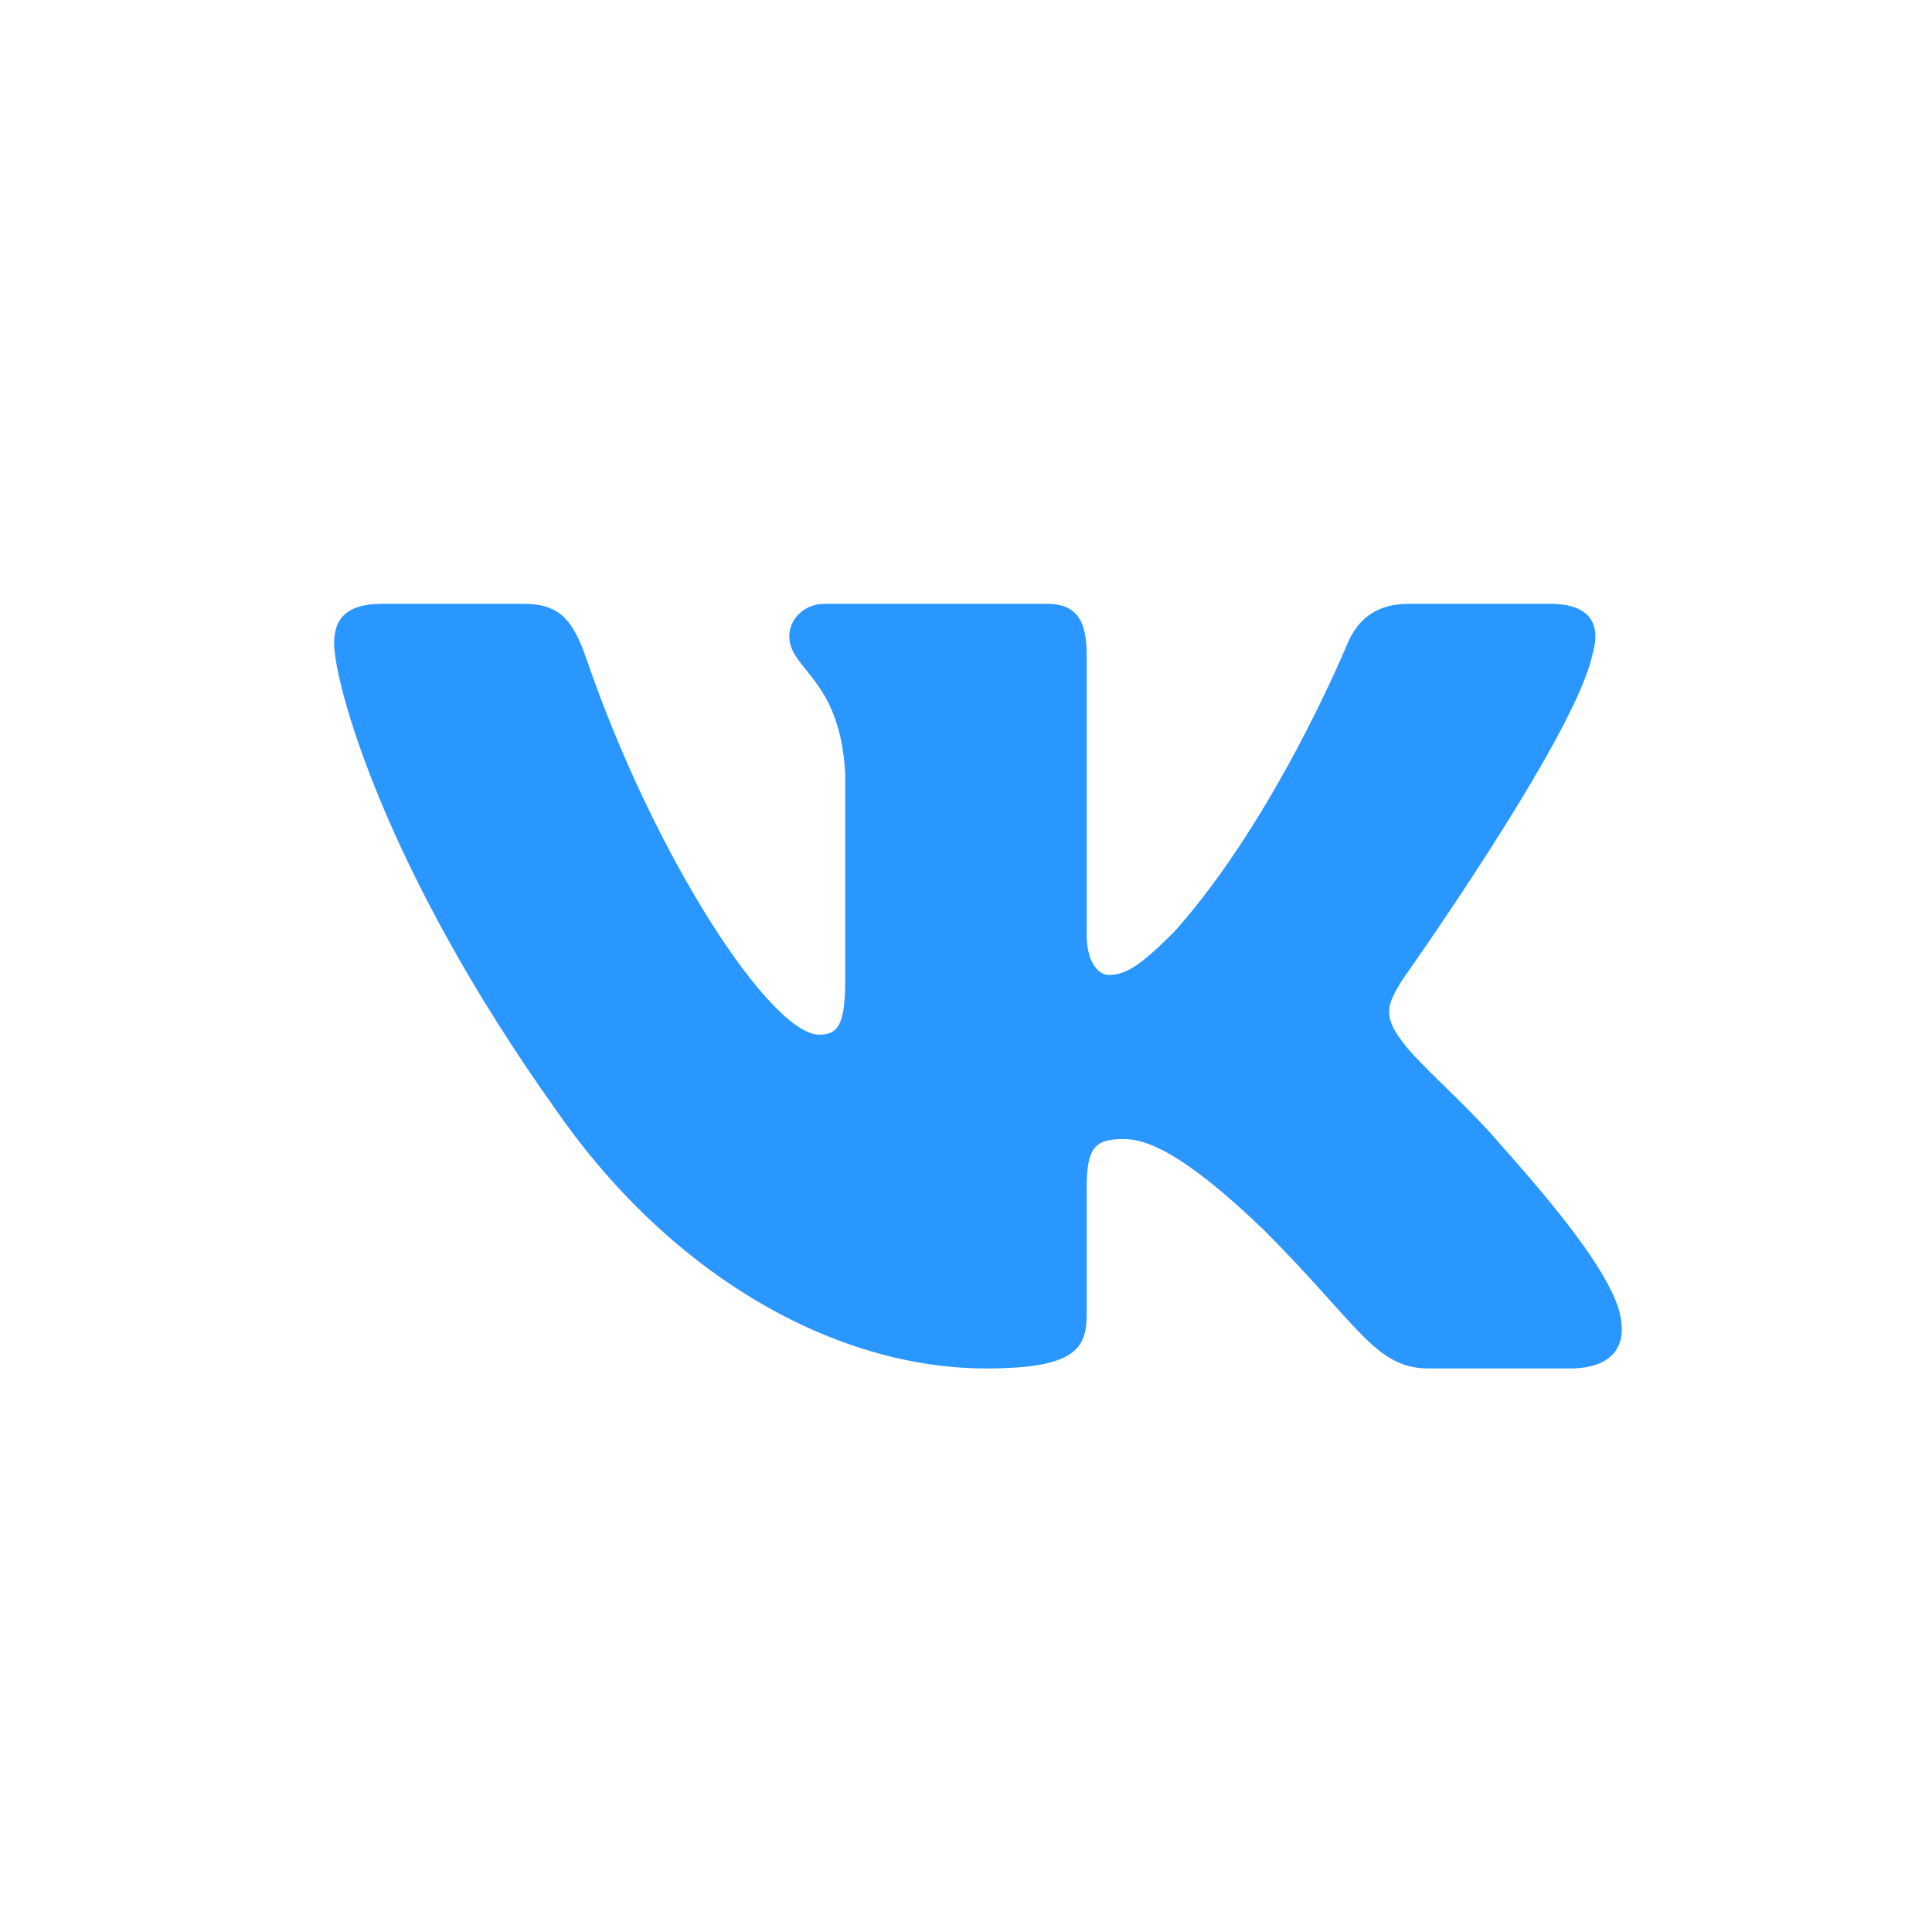
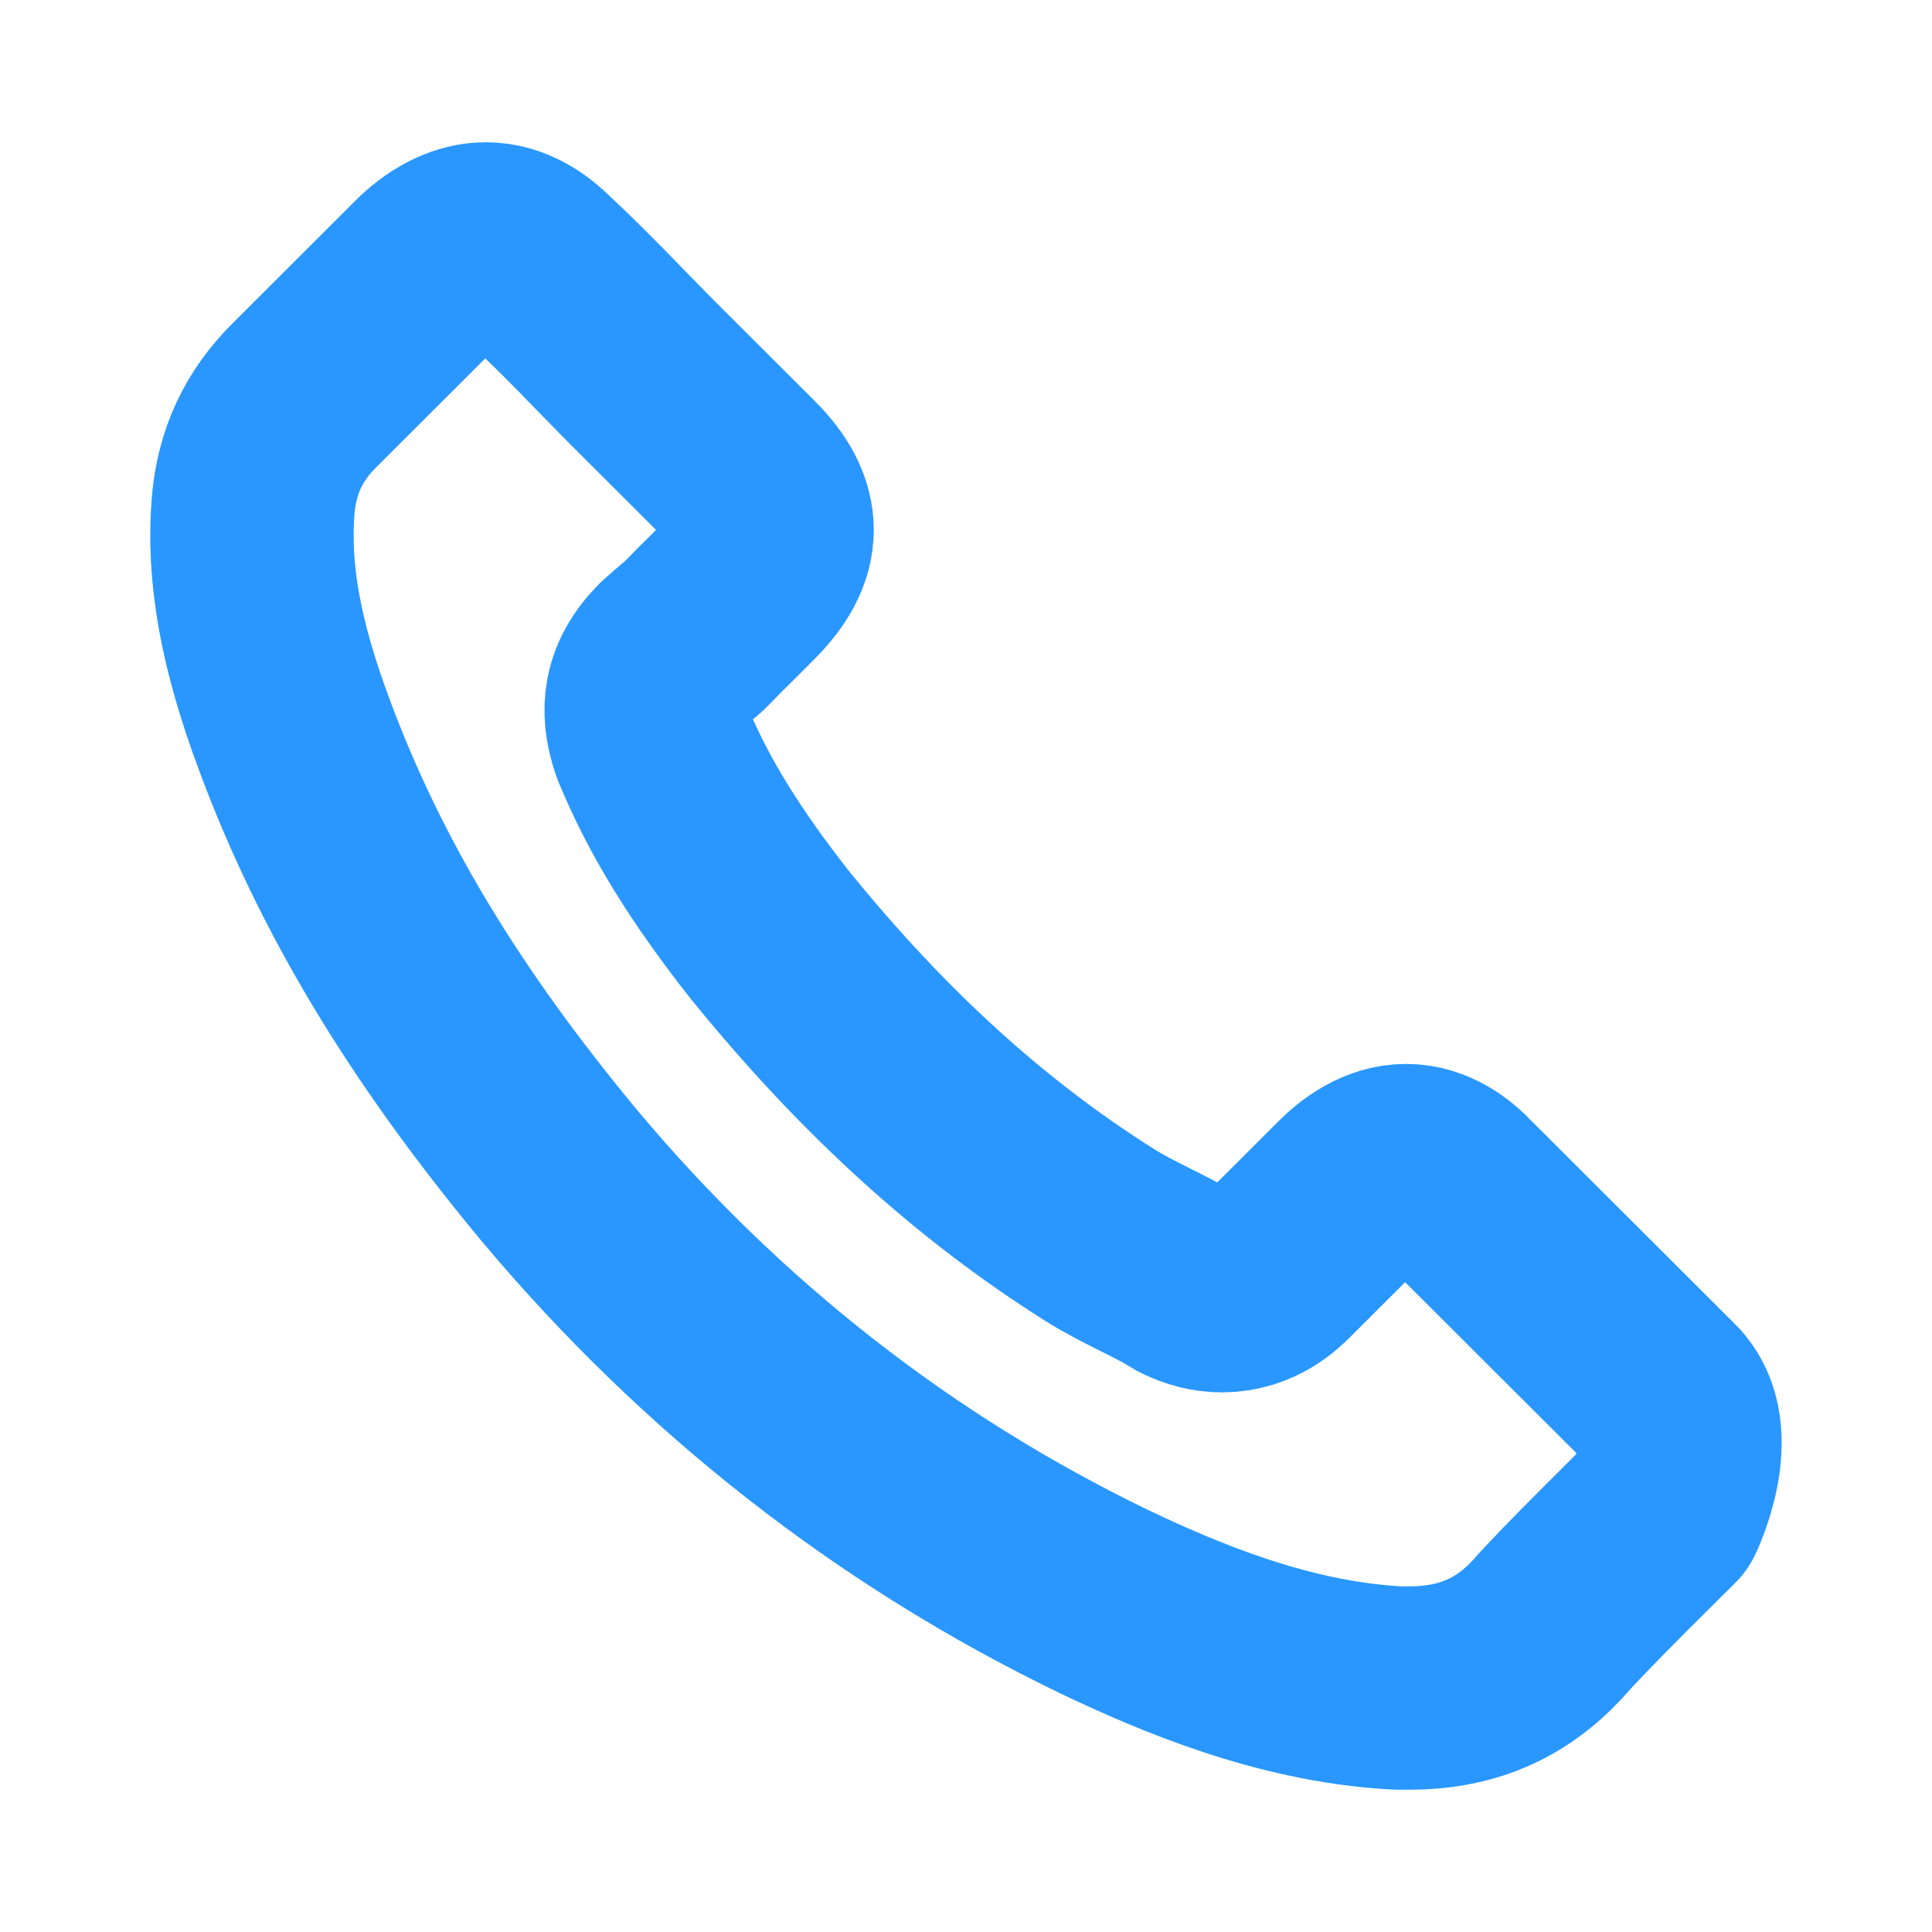
<svg xmlns="http://www.w3.org/2000/svg" width="19" height="19" viewBox="0 0 19 19" fill="none">
-   <path fill-rule="evenodd" clip-rule="evenodd" d="M5.146 5.938H3.761C3.365 5.938 3.286 6.124 3.286 6.33C3.286 6.696 3.755 8.516 5.473 10.923C6.617 12.567 8.23 13.458 9.698 13.458C10.579 13.458 10.687 13.26 10.687 12.92V11.677C10.687 11.282 10.771 11.202 11.05 11.202C11.255 11.202 11.607 11.305 12.43 12.097C13.369 13.037 13.524 13.458 14.052 13.458H15.437C15.833 13.458 16.032 13.26 15.917 12.869C15.792 12.48 15.344 11.915 14.748 11.246C14.425 10.865 13.941 10.454 13.794 10.248C13.589 9.984 13.648 9.867 13.794 9.632C13.794 9.632 15.482 7.254 15.658 6.447C15.747 6.153 15.658 5.938 15.239 5.938H13.854C13.502 5.938 13.339 6.124 13.251 6.33C13.251 6.33 12.547 8.046 11.549 9.162C11.226 9.485 11.079 9.588 10.903 9.588C10.815 9.588 10.687 9.485 10.687 9.192V6.447C10.687 6.095 10.585 5.938 10.292 5.938H8.114C7.894 5.938 7.762 6.101 7.762 6.256C7.762 6.59 8.261 6.667 8.312 7.606V9.646C8.312 10.094 8.232 10.175 8.055 10.175C7.586 10.175 6.443 8.45 5.766 6.476C5.633 6.093 5.5 5.938 5.146 5.938Z" fill="#2997FF" />
+   <path d="M16.358 14.86C16.358 14.86 15.441 15.761 15.216 16.026C14.85 16.416 14.419 16.601 13.853 16.601C13.799 16.601 13.741 16.601 13.686 16.597C12.609 16.528 11.609 16.109 10.858 15.751C8.806 14.759 7.004 13.352 5.507 11.568C4.271 10.081 3.444 8.706 2.896 7.23C2.559 6.329 2.436 5.627 2.49 4.965C2.527 4.541 2.69 4.19 2.991 3.89L4.227 2.656C4.405 2.49 4.593 2.399 4.778 2.399C5.007 2.399 5.191 2.537 5.307 2.653C5.311 2.656 5.315 2.66 5.318 2.664C5.54 2.87 5.75 3.083 5.971 3.311C6.083 3.427 6.199 3.543 6.315 3.662L7.305 4.65C7.689 5.033 7.689 5.388 7.305 5.772C7.2 5.876 7.099 5.981 6.993 6.083C6.689 6.394 6.928 6.155 6.613 6.437C6.605 6.445 6.598 6.448 6.595 6.455C6.283 6.767 6.341 7.071 6.406 7.277C6.41 7.288 6.413 7.298 6.417 7.309C6.674 7.932 7.037 8.518 7.588 9.216L7.592 9.22C8.592 10.45 9.647 11.409 10.811 12.143C10.96 12.237 11.112 12.313 11.257 12.386C11.387 12.451 11.511 12.512 11.616 12.577C11.63 12.585 11.645 12.595 11.659 12.603C11.783 12.664 11.899 12.693 12.018 12.693C12.319 12.693 12.508 12.505 12.569 12.444L13.28 11.734C13.403 11.611 13.599 11.463 13.828 11.463C14.052 11.463 14.237 11.604 14.35 11.727C14.353 11.731 14.353 11.731 14.357 11.734L16.355 13.728C16.728 14.097 16.358 14.86 16.358 14.86Z" stroke="#2997FF" stroke-width="2" stroke-linecap="round" stroke-linejoin="round" />
</svg>
